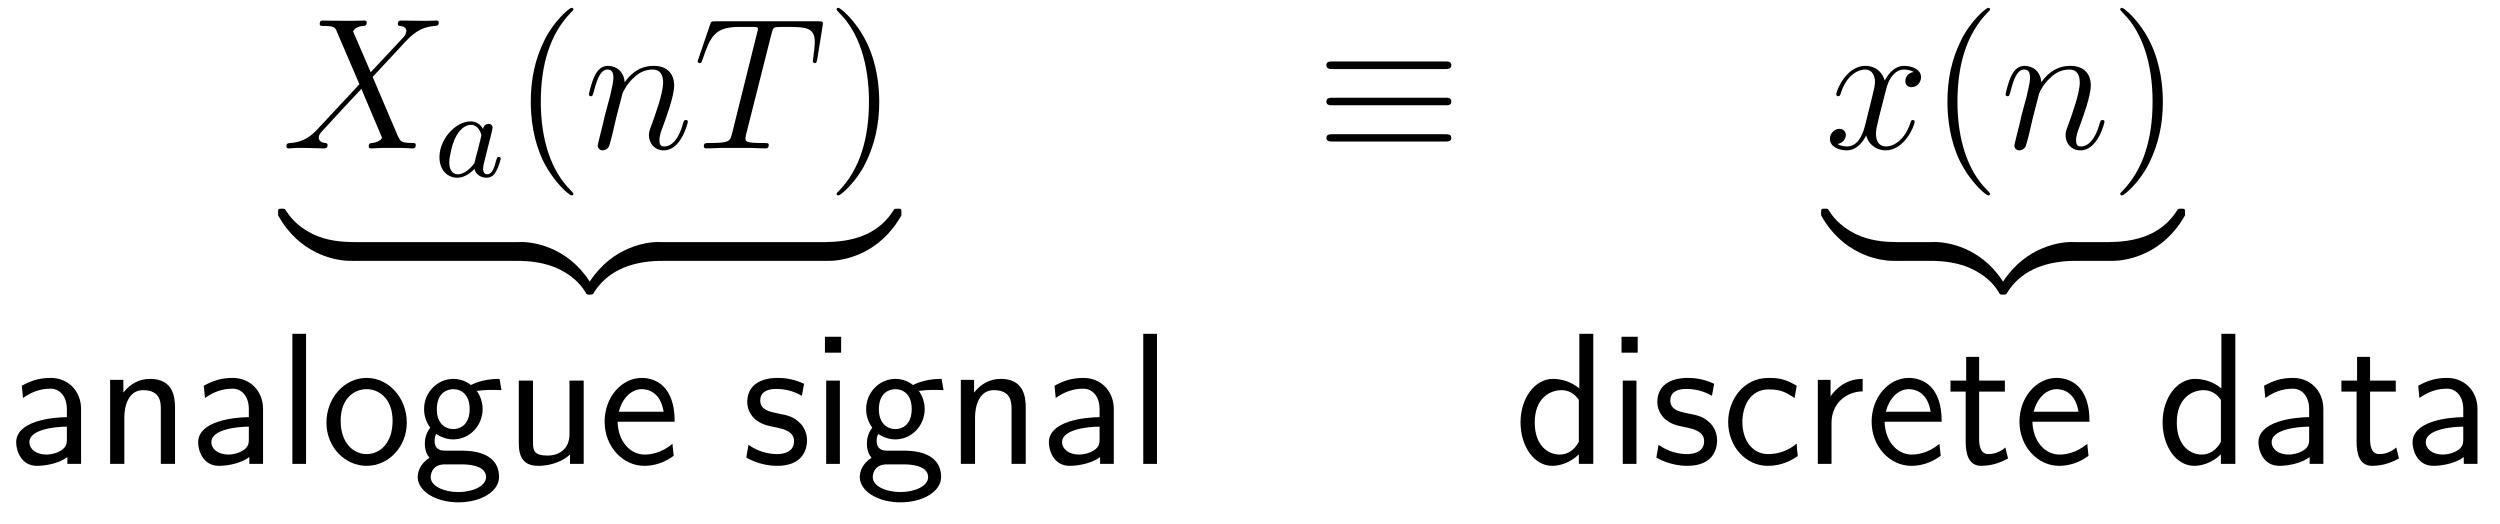
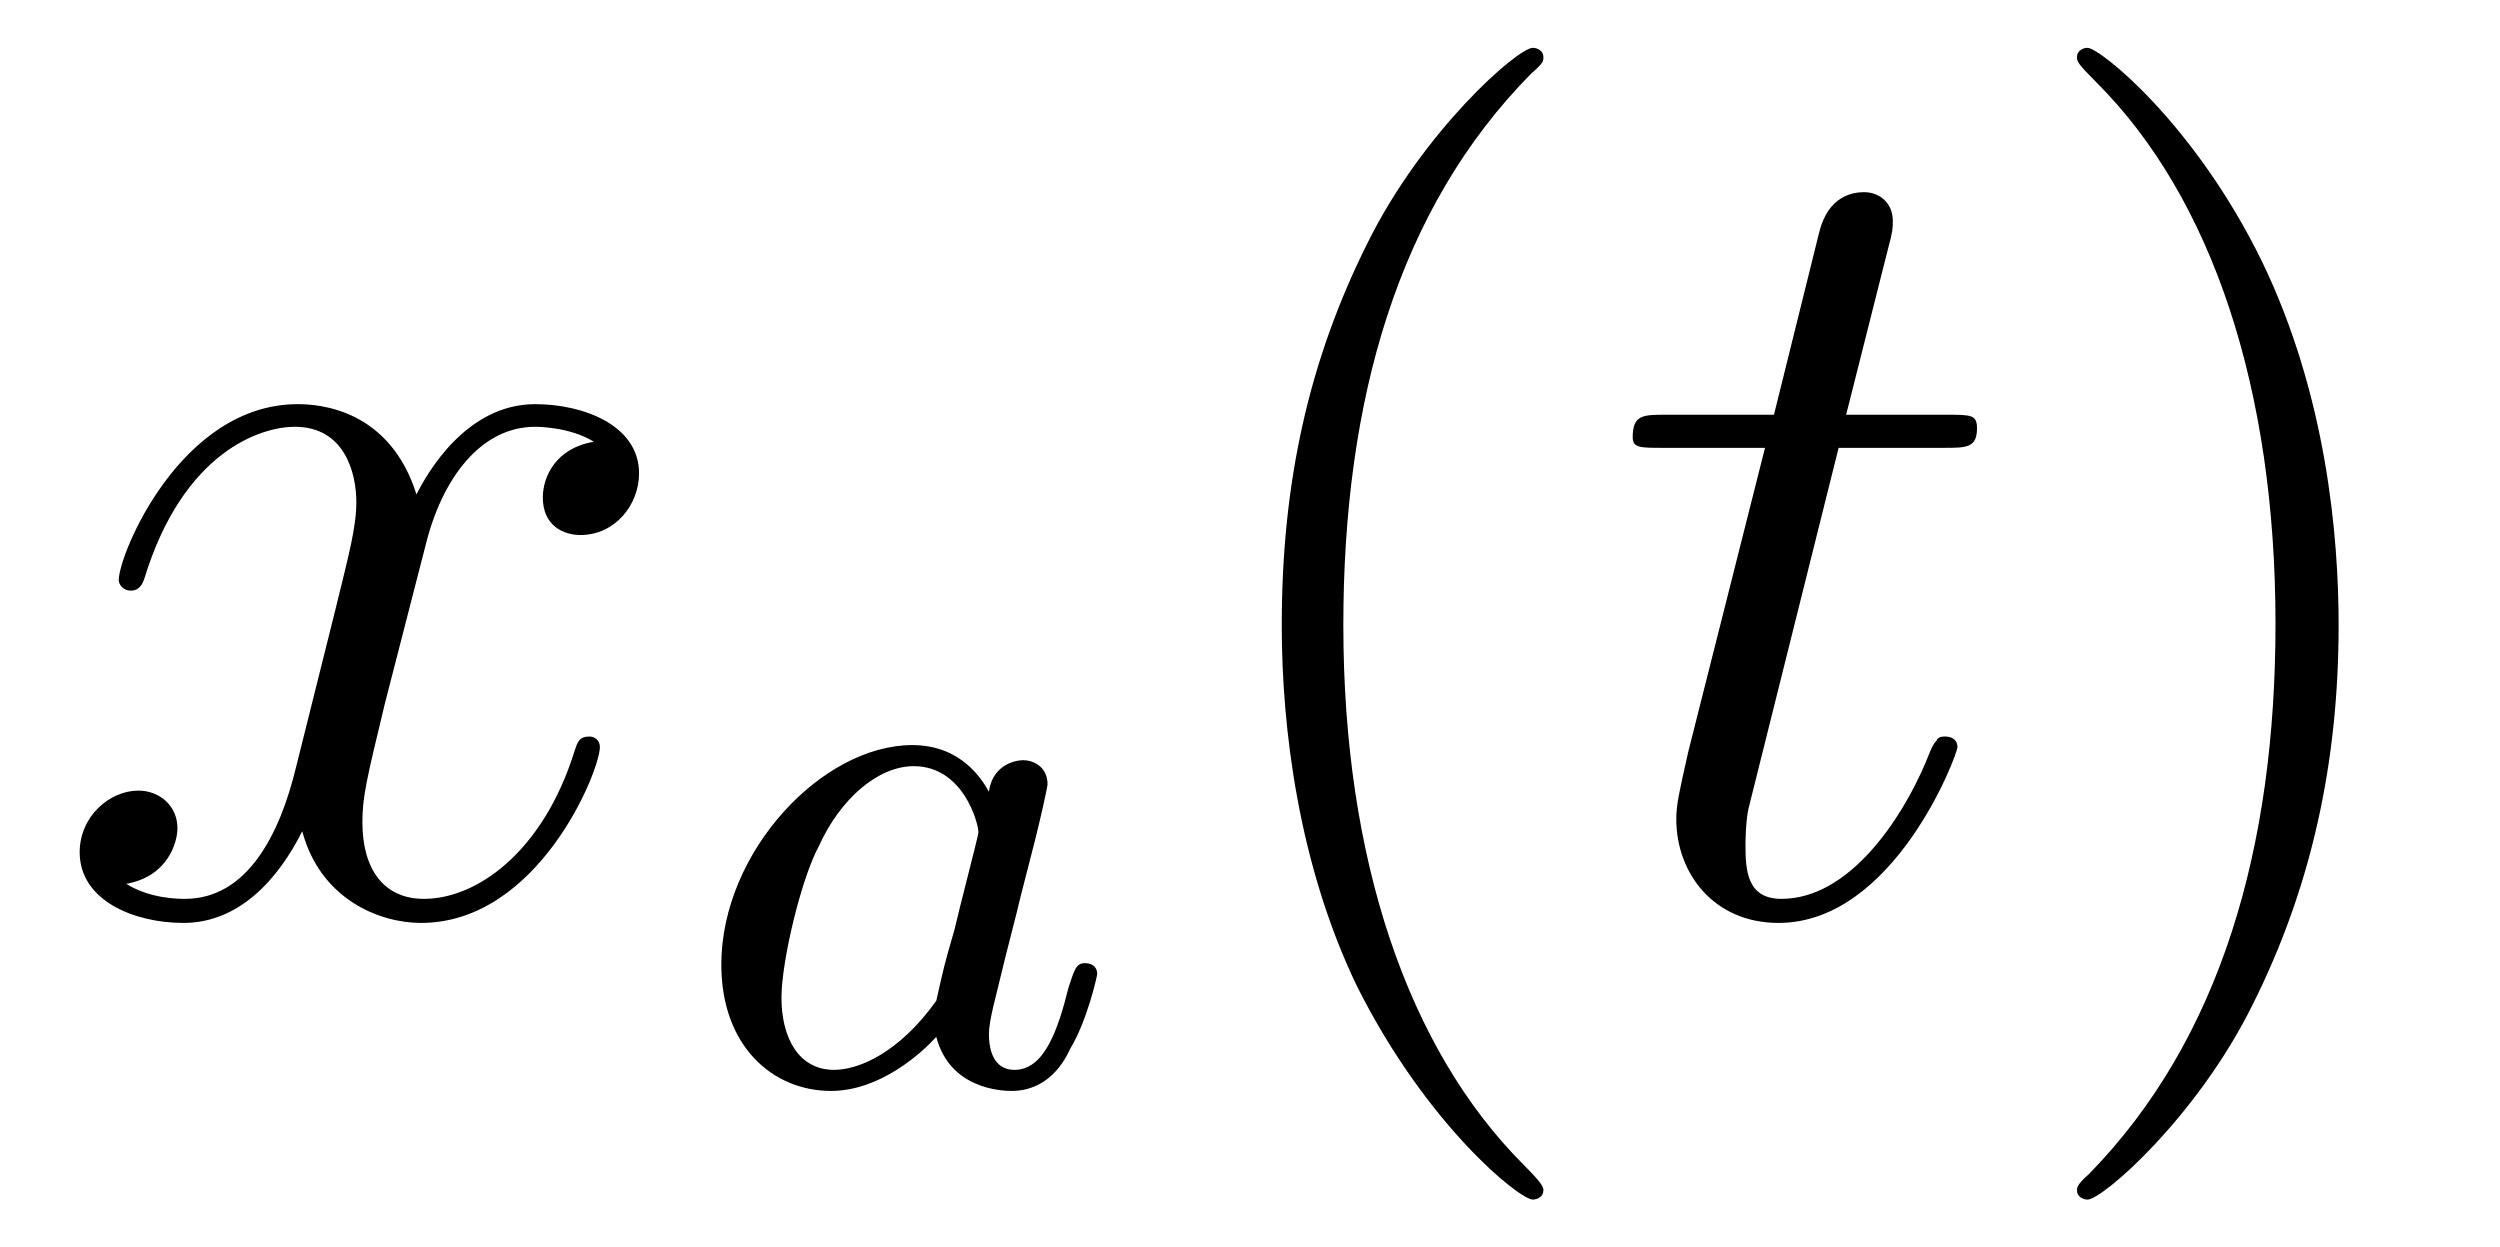
- <svg xmlns="http://www.w3.org/2000/svg" xmlns:xlink="http://www.w3.org/1999/xlink" viewBox="0 0 159.475 33.412" version="1.2">
+ <svg xmlns="http://www.w3.org/2000/svg" xmlns:xlink="http://www.w3.org/1999/xlink" viewBox="0 0 25.98 12.955" version="1.2">
  <defs>
    <g>
      <symbol overflow="visible" id="glyph0-0">
        <path style="stroke:none;" d="" />
      </symbol>
      <symbol overflow="visible" id="glyph0-1">
-         <path style="stroke:none;" d="M 5.672 -4.859 L 4.547 -7.469 C 4.703 -7.75 5.062 -7.812 5.219 -7.812 C 5.281 -7.812 5.422 -7.828 5.422 -8.031 C 5.422 -8.156 5.312 -8.156 5.234 -8.156 C 5.031 -8.156 4.797 -8.141 4.594 -8.141 L 3.891 -8.141 C 3.172 -8.141 2.641 -8.156 2.625 -8.156 C 2.531 -8.156 2.422 -8.156 2.422 -7.938 C 2.422 -7.812 2.516 -7.812 2.672 -7.812 C 3.375 -7.812 3.422 -7.703 3.531 -7.406 L 4.953 -4.094 L 2.359 -1.312 C 1.938 -0.844 1.422 -0.391 0.531 -0.344 C 0.391 -0.328 0.297 -0.328 0.297 -0.125 C 0.297 -0.078 0.312 0 0.438 0 C 0.609 0 0.781 -0.031 0.953 -0.031 L 1.516 -0.031 C 1.906 -0.031 2.312 0 2.688 0 C 2.766 0 2.922 0 2.922 -0.219 C 2.922 -0.328 2.828 -0.344 2.766 -0.344 C 2.516 -0.375 2.359 -0.5 2.359 -0.688 C 2.359 -0.891 2.516 -1.047 2.859 -1.406 L 3.922 -2.562 C 4.188 -2.828 4.812 -3.531 5.078 -3.797 L 6.328 -0.844 C 6.344 -0.828 6.391 -0.703 6.391 -0.688 C 6.391 -0.578 6.125 -0.375 5.75 -0.344 C 5.672 -0.344 5.547 -0.328 5.547 -0.125 C 5.547 0 5.672 0 5.719 0 C 5.922 0 6.172 -0.031 6.375 -0.031 L 7.688 -0.031 C 7.906 -0.031 8.125 0 8.328 0 C 8.422 0 8.547 0 8.547 -0.234 C 8.547 -0.344 8.422 -0.344 8.312 -0.344 C 7.609 -0.359 7.578 -0.422 7.375 -0.859 L 5.797 -4.562 L 7.312 -6.188 C 7.438 -6.312 7.703 -6.609 7.812 -6.734 C 8.328 -7.266 8.812 -7.75 9.781 -7.812 C 9.891 -7.828 10.016 -7.828 10.016 -8.031 C 10.016 -8.156 9.906 -8.156 9.859 -8.156 C 9.688 -8.156 9.516 -8.141 9.344 -8.141 L 8.797 -8.141 C 8.422 -8.141 8 -8.156 7.625 -8.156 C 7.547 -8.156 7.406 -8.156 7.406 -7.953 C 7.406 -7.828 7.484 -7.812 7.547 -7.812 C 7.75 -7.797 7.953 -7.703 7.953 -7.469 L 7.938 -7.453 C 7.922 -7.359 7.906 -7.25 7.766 -7.094 Z M 5.672 -4.859 " />
+         <path style="stroke:none;" d="M 5.672 -4.875 C 5.281 -4.812 5.141 -4.516 5.141 -4.297 C 5.141 -4 5.359 -3.906 5.531 -3.906 C 5.891 -3.906 6.141 -4.219 6.141 -4.547 C 6.141 -5.047 5.562 -5.266 5.062 -5.266 C 4.344 -5.266 3.938 -4.547 3.828 -4.328 C 3.547 -5.219 2.812 -5.266 2.594 -5.266 C 1.375 -5.266 0.734 -3.703 0.734 -3.438 C 0.734 -3.391 0.781 -3.328 0.859 -3.328 C 0.953 -3.328 0.984 -3.406 1 -3.453 C 1.406 -4.781 2.219 -5.031 2.562 -5.031 C 3.094 -5.031 3.203 -4.531 3.203 -4.25 C 3.203 -3.984 3.125 -3.703 2.984 -3.125 L 2.578 -1.5 C 2.406 -0.781 2.062 -0.125 1.422 -0.125 C 1.359 -0.125 1.062 -0.125 0.812 -0.281 C 1.25 -0.359 1.344 -0.719 1.344 -0.859 C 1.344 -1.094 1.156 -1.25 0.938 -1.25 C 0.641 -1.25 0.328 -0.984 0.328 -0.609 C 0.328 -0.109 0.891 0.125 1.406 0.125 C 1.984 0.125 2.391 -0.328 2.641 -0.828 C 2.828 -0.125 3.438 0.125 3.875 0.125 C 5.094 0.125 5.734 -1.453 5.734 -1.703 C 5.734 -1.766 5.688 -1.812 5.625 -1.812 C 5.516 -1.812 5.5 -1.75 5.469 -1.656 C 5.141 -0.609 4.453 -0.125 3.906 -0.125 C 3.484 -0.125 3.266 -0.438 3.266 -0.922 C 3.266 -1.188 3.312 -1.375 3.5 -2.156 L 3.922 -3.797 C 4.094 -4.5 4.5 -5.031 5.062 -5.031 C 5.078 -5.031 5.422 -5.031 5.672 -4.875 Z M 5.672 -4.875 " />
      </symbol>
      <symbol overflow="visible" id="glyph0-2">
-         <path style="stroke:none;" d="M 2.469 -3.5 C 2.484 -3.578 2.781 -4.172 3.234 -4.547 C 3.531 -4.844 3.938 -5.031 4.406 -5.031 C 4.891 -5.031 5.062 -4.672 5.062 -4.203 C 5.062 -3.516 4.562 -2.156 4.328 -1.5 C 4.219 -1.219 4.156 -1.062 4.156 -0.844 C 4.156 -0.312 4.531 0.125 5.109 0.125 C 6.219 0.125 6.641 -1.641 6.641 -1.703 C 6.641 -1.766 6.594 -1.812 6.516 -1.812 C 6.406 -1.812 6.391 -1.781 6.328 -1.578 C 6.062 -0.594 5.609 -0.125 5.141 -0.125 C 5.016 -0.125 4.828 -0.125 4.828 -0.516 C 4.828 -0.812 4.953 -1.172 5.031 -1.344 C 5.266 -2 5.766 -3.328 5.766 -4.016 C 5.766 -4.734 5.359 -5.266 4.453 -5.266 C 3.375 -5.266 2.828 -4.516 2.609 -4.219 C 2.562 -4.906 2.078 -5.266 1.547 -5.266 C 1.172 -5.266 0.906 -5.047 0.703 -4.641 C 0.484 -4.203 0.328 -3.484 0.328 -3.438 C 0.328 -3.391 0.375 -3.328 0.453 -3.328 C 0.547 -3.328 0.562 -3.344 0.641 -3.625 C 0.828 -4.344 1.047 -5.031 1.516 -5.031 C 1.797 -5.031 1.891 -4.844 1.891 -4.484 C 1.891 -4.219 1.766 -3.75 1.688 -3.375 L 1.344 -2.094 C 1.297 -1.859 1.172 -1.328 1.109 -1.109 C 1.031 -0.797 0.891 -0.234 0.891 -0.172 C 0.891 -0.016 1.031 0.125 1.203 0.125 C 1.344 0.125 1.516 0.047 1.609 -0.125 C 1.641 -0.188 1.75 -0.609 1.812 -0.844 L 2.062 -1.922 Z M 2.469 -3.5 " />
-       </symbol>
-       <symbol overflow="visible" id="glyph0-3">
-         <path style="stroke:none;" d="M 4.984 -7.297 C 5.062 -7.578 5.078 -7.688 5.266 -7.734 C 5.359 -7.75 5.75 -7.75 6 -7.75 C 7.203 -7.75 7.75 -7.703 7.75 -6.781 C 7.75 -6.594 7.703 -6.141 7.641 -5.703 L 7.625 -5.562 C 7.625 -5.516 7.672 -5.438 7.75 -5.438 C 7.859 -5.438 7.859 -5.5 7.906 -5.688 L 8.25 -7.812 C 8.266 -7.906 8.266 -7.938 8.266 -7.969 C 8.266 -8.109 8.203 -8.109 7.953 -8.109 L 1.422 -8.109 C 1.141 -8.109 1.141 -8.094 1.062 -7.875 L 0.328 -5.719 C 0.328 -5.703 0.281 -5.562 0.281 -5.562 C 0.281 -5.5 0.328 -5.438 0.406 -5.438 C 0.5 -5.438 0.531 -5.484 0.578 -5.641 C 1.078 -7.094 1.328 -7.75 2.922 -7.75 L 3.719 -7.75 C 4 -7.75 4.125 -7.75 4.125 -7.625 C 4.125 -7.594 4.125 -7.562 4.062 -7.344 L 2.469 -0.938 C 2.344 -0.469 2.312 -0.344 1.047 -0.344 C 0.75 -0.344 0.672 -0.344 0.672 -0.125 C 0.672 0 0.797 0 0.859 0 C 1.156 0 1.469 -0.031 1.766 -0.031 L 3.641 -0.031 C 3.938 -0.031 4.25 0 4.547 0 C 4.688 0 4.812 0 4.812 -0.234 C 4.812 -0.344 4.719 -0.344 4.406 -0.344 C 3.328 -0.344 3.328 -0.453 3.328 -0.641 C 3.328 -0.641 3.328 -0.734 3.375 -0.922 Z M 4.984 -7.297 " />
-       </symbol>
-       <symbol overflow="visible" id="glyph0-4">
-         <path style="stroke:none;" d="M 5.672 -4.875 C 5.281 -4.812 5.141 -4.516 5.141 -4.297 C 5.141 -4 5.359 -3.906 5.531 -3.906 C 5.891 -3.906 6.141 -4.219 6.141 -4.547 C 6.141 -5.047 5.562 -5.266 5.062 -5.266 C 4.344 -5.266 3.938 -4.547 3.828 -4.328 C 3.547 -5.219 2.812 -5.266 2.594 -5.266 C 1.375 -5.266 0.734 -3.703 0.734 -3.438 C 0.734 -3.391 0.781 -3.328 0.859 -3.328 C 0.953 -3.328 0.984 -3.406 1 -3.453 C 1.406 -4.781 2.219 -5.031 2.562 -5.031 C 3.094 -5.031 3.203 -4.531 3.203 -4.25 C 3.203 -3.984 3.125 -3.703 2.984 -3.125 L 2.578 -1.5 C 2.406 -0.781 2.062 -0.125 1.422 -0.125 C 1.359 -0.125 1.062 -0.125 0.812 -0.281 C 1.25 -0.359 1.344 -0.719 1.344 -0.859 C 1.344 -1.094 1.156 -1.25 0.938 -1.25 C 0.641 -1.25 0.328 -0.984 0.328 -0.609 C 0.328 -0.109 0.891 0.125 1.406 0.125 C 1.984 0.125 2.391 -0.328 2.641 -0.828 C 2.828 -0.125 3.438 0.125 3.875 0.125 C 5.094 0.125 5.734 -1.453 5.734 -1.703 C 5.734 -1.766 5.688 -1.812 5.625 -1.812 C 5.516 -1.812 5.5 -1.75 5.469 -1.656 C 5.141 -0.609 4.453 -0.125 3.906 -0.125 C 3.484 -0.125 3.266 -0.438 3.266 -0.922 C 3.266 -1.188 3.312 -1.375 3.5 -2.156 L 3.922 -3.797 C 4.094 -4.5 4.5 -5.031 5.062 -5.031 C 5.078 -5.031 5.422 -5.031 5.672 -4.875 Z M 5.672 -4.875 " />
+         <path style="stroke:none;" d="M 2.406 -4.812 L 3.5 -4.812 C 3.734 -4.812 3.844 -4.812 3.844 -5.016 C 3.844 -5.156 3.781 -5.156 3.531 -5.156 L 2.484 -5.156 L 2.922 -6.891 C 2.969 -7.062 2.969 -7.094 2.969 -7.172 C 2.969 -7.359 2.828 -7.469 2.672 -7.469 C 2.562 -7.469 2.297 -7.438 2.203 -7.047 L 1.734 -5.156 L 0.609 -5.156 C 0.375 -5.156 0.266 -5.156 0.266 -4.922 C 0.266 -4.812 0.344 -4.812 0.578 -4.812 L 1.641 -4.812 L 0.844 -1.656 C 0.75 -1.234 0.719 -1.109 0.719 -0.953 C 0.719 -0.391 1.109 0.125 1.781 0.125 C 2.984 0.125 3.641 -1.625 3.641 -1.703 C 3.641 -1.781 3.578 -1.812 3.516 -1.812 C 3.484 -1.812 3.438 -1.812 3.422 -1.766 C 3.406 -1.75 3.391 -1.75 3.312 -1.547 C 3.062 -0.953 2.516 -0.125 1.812 -0.125 C 1.453 -0.125 1.438 -0.422 1.438 -0.688 C 1.438 -0.688 1.438 -0.922 1.469 -1.062 Z M 2.406 -4.812 " />
      </symbol>
      <symbol overflow="visible" id="glyph1-0">
        <path style="stroke:none;" d="" />
      </symbol>
      <symbol overflow="visible" id="glyph1-1">
        <path style="stroke:none;" d="M 3.125 -3.031 C 3.047 -3.172 2.828 -3.516 2.328 -3.516 C 1.391 -3.516 0.344 -2.406 0.344 -1.234 C 0.344 -0.391 0.875 0.078 1.484 0.078 C 2 0.078 2.438 -0.328 2.578 -0.484 C 2.719 0.062 3.266 0.078 3.359 0.078 C 3.734 0.078 3.906 -0.219 3.969 -0.359 C 4.141 -0.641 4.25 -1.109 4.25 -1.141 C 4.25 -1.188 4.219 -1.25 4.125 -1.25 C 4.031 -1.25 4.016 -1.188 3.953 -1 C 3.844 -0.562 3.703 -0.141 3.391 -0.141 C 3.203 -0.141 3.125 -0.297 3.125 -0.516 C 3.125 -0.656 3.203 -0.922 3.25 -1.125 C 3.297 -1.328 3.422 -1.797 3.453 -1.938 L 3.609 -2.547 C 3.656 -2.734 3.734 -3.078 3.734 -3.109 C 3.734 -3.297 3.578 -3.359 3.484 -3.359 C 3.359 -3.359 3.156 -3.281 3.125 -3.031 Z M 2.578 -0.859 C 2.188 -0.312 1.766 -0.141 1.516 -0.141 C 1.141 -0.141 0.969 -0.484 0.969 -0.891 C 0.969 -1.266 1.172 -2.125 1.359 -2.469 C 1.578 -2.953 1.969 -3.297 2.344 -3.297 C 2.859 -3.297 3.016 -2.703 3.016 -2.609 C 3.016 -2.578 2.812 -1.797 2.766 -1.594 C 2.656 -1.219 2.656 -1.203 2.578 -0.859 Z M 2.578 -0.859 " />
      </symbol>
      <symbol overflow="visible" id="glyph2-0">
        <path style="stroke:none;" d="" />
      </symbol>
      <symbol overflow="visible" id="glyph2-1">
        <path style="stroke:none;" d="M 3.891 2.906 C 3.891 2.875 3.891 2.844 3.688 2.641 C 2.484 1.438 1.812 -0.531 1.812 -2.969 C 1.812 -5.297 2.375 -7.297 3.766 -8.703 C 3.891 -8.812 3.891 -8.828 3.891 -8.875 C 3.891 -8.938 3.828 -8.969 3.781 -8.969 C 3.625 -8.969 2.641 -8.109 2.062 -6.938 C 1.453 -5.719 1.172 -4.453 1.172 -2.969 C 1.172 -1.906 1.344 -0.484 1.953 0.781 C 2.672 2.219 3.641 3 3.781 3 C 3.828 3 3.891 2.969 3.891 2.906 Z M 3.891 2.906 " />
      </symbol>
      <symbol overflow="visible" id="glyph2-2">
        <path style="stroke:none;" d="M 3.375 -2.969 C 3.375 -3.891 3.25 -5.359 2.578 -6.75 C 1.875 -8.188 0.891 -8.969 0.766 -8.969 C 0.719 -8.969 0.656 -8.938 0.656 -8.875 C 0.656 -8.828 0.656 -8.812 0.859 -8.609 C 2.062 -7.406 2.719 -5.422 2.719 -2.984 C 2.719 -0.672 2.156 1.328 0.781 2.734 C 0.656 2.844 0.656 2.875 0.656 2.906 C 0.656 2.969 0.719 3 0.766 3 C 0.922 3 1.906 2.141 2.484 0.969 C 3.094 -0.25 3.375 -1.547 3.375 -2.969 Z M 3.375 -2.969 " />
      </symbol>
-       <symbol overflow="visible" id="glyph3-0">
-         <path style="stroke:none;" d="" />
-       </symbol>
-       <symbol overflow="visible" id="glyph3-1">
-         <path style="stroke:none;" d="M 4.578 -0.922 C 4.578 -1.141 4.578 -1.203 4.453 -1.203 C 3.844 -1.203 2.844 -1.281 1.953 -1.719 C 0.875 -2.266 0.469 -2.891 0.219 -3.281 C 0.188 -3.328 0.125 -3.328 0 -3.328 C -0.234 -3.328 -0.234 -3.312 -0.234 -3.078 L -0.234 -2.906 C 1.109 -0.469 3.359 0 4.375 0 C 4.578 0 4.578 -0.016 4.578 -0.281 Z M 4.578 -0.922 " />
-       </symbol>
-       <symbol overflow="visible" id="glyph3-2">
-         <path style="stroke:none;" d="M 4.719 1.719 C 3.375 -0.734 1.125 -1.203 0.109 -1.203 C -0.094 -1.203 -0.094 -1.188 -0.094 -0.922 L -0.094 -0.281 C -0.094 -0.047 -0.094 0 0.047 0 C 0.641 0.016 1.641 0.094 2.531 0.531 C 3.609 1.062 4.016 1.688 4.266 2.078 C 4.297 2.141 4.359 2.141 4.484 2.141 C 4.719 2.141 4.719 2.125 4.719 1.875 Z M 4.719 1.719 " />
-       </symbol>
-       <symbol overflow="visible" id="glyph3-3">
-         <path style="stroke:none;" d="M 4.578 -0.922 C 4.578 -1.188 4.578 -1.203 4.375 -1.203 C 3.359 -1.203 1.109 -0.719 -0.234 1.719 L -0.234 1.875 C -0.234 2.125 -0.234 2.141 0 2.141 C 0.188 2.141 0.203 2.125 0.25 2.047 C 1.062 0.75 2.438 0.047 4.469 0 C 4.578 0 4.578 -0.062 4.578 -0.281 Z M 4.578 -0.922 " />
-       </symbol>
-       <symbol overflow="visible" id="glyph3-4">
-         <path style="stroke:none;" d="M 4.719 -3.078 C 4.719 -3.312 4.719 -3.328 4.484 -3.328 C 4.297 -3.328 4.281 -3.312 4.234 -3.25 C 3.422 -1.938 2.047 -1.234 0.016 -1.203 C -0.094 -1.203 -0.094 -1.125 -0.094 -0.922 L -0.094 -0.281 C -0.094 -0.016 -0.094 0 0.109 0 C 1.125 0 3.375 -0.484 4.719 -2.906 Z M 4.719 -3.078 " />
-       </symbol>
-       <symbol overflow="visible" id="glyph4-0">
-         <path style="stroke:none;" d="" />
-       </symbol>
-       <symbol overflow="visible" id="glyph4-1">
-         <path style="stroke:none;" d="M 4.672 -3.5 C 4.672 -4.656 3.844 -5.484 2.734 -5.484 C 2.016 -5.484 1.484 -5.312 0.891 -4.984 L 0.969 -4.203 C 1.5 -4.578 2.047 -4.797 2.734 -4.797 C 3.281 -4.797 3.766 -4.344 3.766 -3.484 L 3.766 -2.984 C 3.234 -2.969 2.516 -2.922 1.797 -2.688 C 0.984 -2.422 0.531 -1.969 0.531 -1.375 C 0.531 -0.844 0.844 0.125 1.859 0.125 C 2.516 0.125 3.344 -0.078 3.797 -0.438 L 3.797 0 L 4.672 0 Z M 3.766 -1.609 C 3.766 -1.359 3.766 -1.078 3.375 -0.844 C 3.047 -0.641 2.641 -0.594 2.469 -0.594 C 1.812 -0.594 1.375 -0.938 1.375 -1.391 C 1.375 -2.203 3.031 -2.375 3.766 -2.375 Z M 3.766 -1.609 " />
-       </symbol>
-       <symbol overflow="visible" id="glyph4-2">
-         <path style="stroke:none;" d="M 5.062 -3.594 C 5.062 -4.328 4.906 -5.422 3.469 -5.422 C 2.797 -5.422 2.219 -5.125 1.766 -4.547 L 1.766 -5.359 L 0.922 -5.359 L 0.922 0 L 1.828 0 L 1.828 -2.969 C 1.828 -3.719 2.109 -4.703 3.016 -4.703 C 4.125 -4.703 4.156 -3.938 4.156 -3.516 L 4.156 0 L 5.062 0 Z M 5.062 -3.594 " />
-       </symbol>
-       <symbol overflow="visible" id="glyph4-3">
-         <path style="stroke:none;" d="M 1.812 -8.297 L 0.938 -8.297 L 0.938 0 L 1.812 0 Z M 1.812 -8.297 " />
-       </symbol>
-       <symbol overflow="visible" id="glyph4-4">
-         <path style="stroke:none;" d="M 5.484 -2.625 C 5.484 -4.25 4.297 -5.484 2.922 -5.484 C 1.516 -5.484 0.359 -4.219 0.359 -2.625 C 0.359 -1.062 1.547 0.125 2.922 0.125 C 4.328 0.125 5.484 -1.094 5.484 -2.625 Z M 2.922 -0.625 C 2.062 -0.625 1.266 -1.344 1.266 -2.75 C 1.266 -4.203 2.156 -4.766 2.922 -4.766 C 3.734 -4.766 4.578 -4.141 4.578 -2.75 C 4.578 -1.281 3.734 -0.625 2.922 -0.625 Z M 2.922 -0.625 " />
-       </symbol>
-       <symbol overflow="visible" id="glyph4-5">
-         <path style="stroke:none;" d="M 4.078 -4.703 C 4.078 -4.703 4.094 -4.688 4.109 -4.656 C 4.359 -4.688 4.625 -4.719 5.062 -4.719 C 5.109 -4.719 5.375 -4.719 5.672 -4.703 L 5.547 -5.422 C 5.312 -5.422 4.5 -5.422 3.719 -5.031 C 3.328 -5.359 2.844 -5.422 2.609 -5.422 C 1.562 -5.422 0.734 -4.547 0.734 -3.5 C 0.734 -3.078 0.859 -2.672 1.125 -2.312 C 0.844 -1.938 0.781 -1.578 0.781 -1.297 C 0.781 -0.844 0.938 -0.547 1.078 -0.391 C 0.469 0 0.328 0.516 0.328 0.844 C 0.328 1.719 1.453 2.453 2.922 2.453 C 4.375 2.453 5.516 1.75 5.516 0.844 C 5.516 -0.844 3.578 -0.844 3.094 -0.844 L 2.078 -0.844 C 1.906 -0.844 1.406 -0.844 1.406 -1.469 C 1.406 -1.734 1.453 -1.812 1.516 -1.906 C 1.719 -1.766 2.109 -1.562 2.594 -1.562 C 3.625 -1.562 4.469 -2.422 4.469 -3.5 C 4.469 -3.938 4.312 -4.375 4.062 -4.703 Z M 2.609 -2.219 C 2.078 -2.219 1.547 -2.578 1.547 -3.484 C 1.547 -4.547 2.219 -4.766 2.594 -4.766 C 3.125 -4.766 3.641 -4.406 3.641 -3.5 C 3.641 -2.438 2.969 -2.219 2.609 -2.219 Z M 3.109 0.031 C 3.375 0.031 4.688 0.031 4.688 0.844 C 4.688 1.406 3.859 1.797 2.922 1.797 C 2 1.797 1.156 1.422 1.156 0.844 C 1.156 0.797 1.156 0.031 2.062 0.031 Z M 3.109 0.031 " />
-       </symbol>
-       <symbol overflow="visible" id="glyph4-6">
-         <path style="stroke:none;" d="M 5.062 -5.312 L 4.156 -5.312 L 4.156 -1.891 C 4.156 -0.984 3.531 -0.531 2.75 -0.531 C 1.906 -0.531 1.828 -0.844 1.828 -1.375 L 1.828 -5.312 L 0.922 -5.312 L 0.922 -1.328 C 0.922 -0.469 1.188 0.125 2.172 0.125 C 2.516 0.125 3.453 0.062 4.188 -0.594 L 4.188 0 L 5.062 0 Z M 5.062 -5.312 " />
-       </symbol>
-       <symbol overflow="visible" id="glyph4-7">
-         <path style="stroke:none;" d="M 4.859 -2.688 C 4.859 -3.203 4.812 -3.938 4.438 -4.562 C 3.938 -5.391 3.109 -5.484 2.766 -5.484 C 1.469 -5.484 0.391 -4.25 0.391 -2.688 C 0.391 -1.109 1.547 0.125 2.922 0.125 C 3.484 0.125 4.141 -0.031 4.797 -0.516 C 4.797 -0.562 4.75 -0.938 4.75 -0.953 C 4.75 -0.969 4.719 -1.234 4.719 -1.281 C 4.016 -0.688 3.312 -0.594 2.953 -0.594 C 2.031 -0.594 1.25 -1.422 1.219 -2.688 Z M 1.297 -3.328 C 1.5 -4.141 2.062 -4.766 2.766 -4.766 C 3.125 -4.766 3.953 -4.609 4.156 -3.328 Z M 1.297 -3.328 " />
-       </symbol>
-       <symbol overflow="visible" id="glyph4-8">
-         <path style="stroke:none;" d="M 4.016 -5.109 C 3.25 -5.469 2.609 -5.484 2.328 -5.484 C 2.062 -5.484 0.391 -5.484 0.391 -3.938 C 0.391 -3.406 0.688 -3.047 0.859 -2.875 C 1.297 -2.516 1.594 -2.453 2.297 -2.312 C 2.688 -2.219 3.375 -2.078 3.375 -1.453 C 3.375 -0.625 2.453 -0.625 2.281 -0.625 C 1.812 -0.625 1.109 -0.75 0.469 -1.219 L 0.328 -0.406 C 0.375 -0.375 1.188 0.125 2.297 0.125 C 3.844 0.125 4.203 -0.812 4.203 -1.516 C 4.203 -2.125 3.844 -2.516 3.797 -2.562 C 3.344 -3.031 2.984 -3.094 2.266 -3.234 C 1.828 -3.328 1.219 -3.438 1.219 -4.047 C 1.219 -4.781 2.062 -4.781 2.219 -4.781 C 2.844 -4.781 3.344 -4.641 3.875 -4.344 Z M 4.016 -5.109 " />
-       </symbol>
-       <symbol overflow="visible" id="glyph4-9">
-         <path style="stroke:none;" d="M 1.891 -8.109 L 0.859 -8.109 L 0.859 -7.094 L 1.891 -7.094 Z M 1.812 -5.312 L 0.938 -5.312 L 0.938 0 L 1.812 0 Z M 1.812 -5.312 " />
-       </symbol>
-       <symbol overflow="visible" id="glyph4-10">
-         <path style="stroke:none;" d="M 5.062 -8.297 L 4.172 -8.297 L 4.172 -4.812 C 3.625 -5.266 3 -5.422 2.484 -5.422 C 1.344 -5.422 0.422 -4.203 0.422 -2.656 C 0.422 -1.109 1.297 0.125 2.438 0.125 C 2.875 0.125 3.547 -0.031 4.141 -0.609 L 4.141 0 L 5.062 0 Z M 4.141 -1.406 C 3.859 -0.891 3.438 -0.594 2.922 -0.594 C 2.188 -0.594 1.328 -1.156 1.328 -2.641 C 1.328 -4.234 2.344 -4.703 3.031 -4.703 C 3.5 -4.703 3.891 -4.469 4.141 -4.078 Z M 4.141 -1.406 " />
-       </symbol>
-       <symbol overflow="visible" id="glyph4-11">
-         <path style="stroke:none;" d="M 4.797 -1.297 C 4.25 -0.844 3.641 -0.625 2.969 -0.625 C 1.969 -0.625 1.328 -1.5 1.328 -2.672 C 1.328 -3.656 1.812 -4.75 3 -4.75 C 3.797 -4.75 4.141 -4.547 4.656 -4.203 L 4.797 -4.984 C 4.094 -5.391 3.703 -5.484 3 -5.484 C 1.344 -5.484 0.422 -4.031 0.422 -2.672 C 0.422 -1.141 1.516 0.125 2.953 0.125 C 3.531 0.125 4.203 -0.031 4.859 -0.5 C 4.859 -0.531 4.828 -0.906 4.812 -0.953 Z M 4.797 -1.297 " />
-       </symbol>
-       <symbol overflow="visible" id="glyph4-12">
-         <path style="stroke:none;" d="M 1.812 -2.625 C 1.812 -3.828 2.719 -4.609 3.797 -4.625 L 3.797 -5.422 C 2.719 -5.422 2.078 -4.781 1.75 -4.312 L 1.75 -5.359 L 0.938 -5.359 L 0.938 0 L 1.812 0 Z M 1.812 -2.625 " />
-       </symbol>
-       <symbol overflow="visible" id="glyph4-13">
-         <path style="stroke:none;" d="M 2.047 -4.609 L 3.688 -4.609 L 3.688 -5.312 L 2.047 -5.312 L 2.047 -6.828 L 1.219 -6.828 L 1.219 -5.312 L 0.219 -5.312 L 0.219 -4.609 L 1.188 -4.609 L 1.188 -1.406 C 1.188 -0.703 1.344 0.125 2.172 0.125 C 2.969 0.125 3.531 -0.156 3.891 -0.344 L 3.719 -1.047 C 3.297 -0.672 2.859 -0.625 2.641 -0.625 C 2.109 -0.625 2.047 -1.188 2.047 -1.609 Z M 2.047 -4.609 " />
-       </symbol>
-       <symbol overflow="visible" id="glyph5-0">
-         <path style="stroke:none;" d="" />
-       </symbol>
-       <symbol overflow="visible" id="glyph5-1">
-         <path style="stroke:none;" d="M 8.203 -5.062 C 8.406 -5.062 8.625 -5.062 8.625 -5.312 C 8.625 -5.547 8.422 -5.547 8.219 -5.547 L 1.078 -5.547 C 0.875 -5.547 0.656 -5.547 0.656 -5.312 C 0.656 -5.062 0.891 -5.062 1.094 -5.062 Z M 8.219 -0.438 C 8.422 -0.438 8.625 -0.438 8.625 -0.672 C 8.625 -0.906 8.406 -0.906 8.203 -0.906 L 1.094 -0.906 C 0.891 -0.906 0.656 -0.906 0.656 -0.672 C 0.656 -0.438 0.875 -0.438 1.078 -0.438 Z M 8.219 -2.75 C 8.422 -2.75 8.625 -2.75 8.625 -2.984 C 8.625 -3.234 8.422 -3.234 8.219 -3.234 L 1.078 -3.234 C 0.875 -3.234 0.656 -3.234 0.656 -2.984 C 0.656 -2.75 0.875 -2.75 1.078 -2.75 Z M 8.219 -2.75 " />
-       </symbol>
    </g>
+     <clipPath id="clip1">
+       <path d="M 13 0 L 17 0 L 17 12.953 L 13 12.953 Z M 13 0 " />
+     </clipPath>
+     <clipPath id="clip2">
+       <path d="M 21 0 L 25 0 L 25 12.953 L 21 12.953 Z M 21 0 " />
+     </clipPath>
  </defs>
  <g id="surface1">
    <g style="fill:rgb(0%,0%,0%);fill-opacity:1;">
-       <use xlink:href="#glyph0-1" x="17.974" y="9.467" />
+       <use xlink:href="#glyph0-1" x="0.5" y="9.466" />
    </g>
    <g style="fill:rgb(0%,0%,0%);fill-opacity:1;">
-       <use xlink:href="#glyph1-1" x="27.689" y="11.26" />
+       <use xlink:href="#glyph1-1" x="7.152" y="11.259" />
+     </g>
+     <g clip-path="url(#clip1)" clip-rule="nonzero">
+       <g style="fill:rgb(0%,0%,0%);fill-opacity:1;">
+         <use xlink:href="#glyph2-1" x="12.148" y="9.466" />
+       </g>
    </g>
    <g style="fill:rgb(0%,0%,0%);fill-opacity:1;">
-       <use xlink:href="#glyph2-1" x="32.686" y="9.467" />
+       <use xlink:href="#glyph0-2" x="16.701" y="9.466" />
    </g>
-     <g style="fill:rgb(0%,0%,0%);fill-opacity:1;">
-       <use xlink:href="#glyph0-2" x="37.238" y="9.467" />
-       <use xlink:href="#glyph0-3" x="44.226" y="9.467" />
-     </g>
-     <g style="fill:rgb(0%,0%,0%);fill-opacity:1;">
-       <use xlink:href="#glyph2-2" x="52.712" y="9.467" />
-     </g>
-     <g style="fill:rgb(0%,0%,0%);fill-opacity:1;">
-       <use xlink:href="#glyph3-1" x="17.974" y="16.64" />
-     </g>
-     <path style=" stroke:none;fill-rule:nonzero;fill:rgb(0%,0%,0%);fill-opacity:1;" d="M 22.457 16.641 L 33.137 16.641 L 33.137 15.445 L 22.457 15.445 Z M 22.457 16.641 " />
-     <g style="fill:rgb(0%,0%,0%);fill-opacity:1;">
-       <use xlink:href="#glyph3-2" x="33.136" y="16.64" />
-       <use xlink:href="#glyph3-3" x="37.619" y="16.64" />
-     </g>
-     <path style=" stroke:none;fill-rule:nonzero;fill:rgb(0%,0%,0%);fill-opacity:1;" d="M 42.102 16.641 L 52.781 16.641 L 52.781 15.445 L 42.102 15.445 Z M 42.102 16.641 " />
-     <g style="fill:rgb(0%,0%,0%);fill-opacity:1;">
-       <use xlink:href="#glyph3-4" x="52.781" y="16.64" />
-     </g>
-     <g style="fill:rgb(0%,0%,0%);fill-opacity:1;">
-       <use xlink:href="#glyph4-1" x="0.5" y="29.591" />
-       <use xlink:href="#glyph4-2" x="6.103" y="29.591" />
-       <use xlink:href="#glyph4-1" x="12.108" y="29.591" />
-       <use xlink:href="#glyph4-3" x="17.712" y="29.591" />
-       <use xlink:href="#glyph4-4" x="20.465" y="29.591" />
-       <use xlink:href="#glyph4-5" x="26.318" y="29.591" />
-       <use xlink:href="#glyph4-6" x="32.172" y="29.591" />
-       <use xlink:href="#glyph4-7" x="38.177" y="29.591" />
-     </g>
-     <g style="fill:rgb(0%,0%,0%);fill-opacity:1;">
-       <use xlink:href="#glyph4-8" x="47.277" y="29.591" />
-       <use xlink:href="#glyph4-9" x="51.764" y="29.591" />
-       <use xlink:href="#glyph4-5" x="54.517" y="29.591" />
-       <use xlink:href="#glyph4-2" x="60.37" y="29.591" />
-       <use xlink:href="#glyph4-1" x="66.376" y="29.591" />
-     </g>
-     <g style="fill:rgb(0%,0%,0%);fill-opacity:1;">
-       <use xlink:href="#glyph4-3" x="71.991" y="29.591" />
-     </g>
-     <g style="fill:rgb(0%,0%,0%);fill-opacity:1;">
-       <use xlink:href="#glyph5-1" x="83.954" y="9.467" />
-     </g>
-     <g style="fill:rgb(0%,0%,0%);fill-opacity:1;">
-       <use xlink:href="#glyph0-4" x="116.402" y="9.467" />
-     </g>
-     <g style="fill:rgb(0%,0%,0%);fill-opacity:1;">
-       <use xlink:href="#glyph2-1" x="123.054" y="9.467" />
-     </g>
-     <g style="fill:rgb(0%,0%,0%);fill-opacity:1;">
-       <use xlink:href="#glyph0-2" x="127.606" y="9.467" />
-     </g>
-     <g style="fill:rgb(0%,0%,0%);fill-opacity:1;">
-       <use xlink:href="#glyph2-2" x="134.594" y="9.467" />
-     </g>
-     <g style="fill:rgb(0%,0%,0%);fill-opacity:1;">
-       <use xlink:href="#glyph3-1" x="116.402" y="16.64" />
-     </g>
-     <path style=" stroke:none;fill-rule:nonzero;fill:rgb(0%,0%,0%);fill-opacity:1;" d="M 120.887 16.641 L 123.289 16.641 L 123.289 15.445 L 120.887 15.445 Z M 120.887 16.641 " />
-     <g style="fill:rgb(0%,0%,0%);fill-opacity:1;">
-       <use xlink:href="#glyph3-2" x="123.291" y="16.64" />
-       <use xlink:href="#glyph3-3" x="127.774" y="16.64" />
-     </g>
-     <path style=" stroke:none;fill-rule:nonzero;fill:rgb(0%,0%,0%);fill-opacity:1;" d="M 132.258 16.641 L 134.664 16.641 L 134.664 15.445 L 132.258 15.445 Z M 132.258 16.641 " />
-     <g style="fill:rgb(0%,0%,0%);fill-opacity:1;">
-       <use xlink:href="#glyph3-4" x="134.663" y="16.64" />
-     </g>
-     <g style="fill:rgb(0%,0%,0%);fill-opacity:1;">
-       <use xlink:href="#glyph4-10" x="96.573" y="29.591" />
-       <use xlink:href="#glyph4-9" x="102.578" y="29.591" />
-       <use xlink:href="#glyph4-8" x="105.331" y="29.591" />
-       <use xlink:href="#glyph4-11" x="109.818" y="29.591" />
-       <use xlink:href="#glyph4-12" x="115.021" y="29.591" />
-       <use xlink:href="#glyph4-7" x="119" y="29.591" />
-       <use xlink:href="#glyph4-13" x="124.203" y="29.591" />
-       <use xlink:href="#glyph4-7" x="128.43" y="29.591" />
-     </g>
-     <g style="fill:rgb(0%,0%,0%);fill-opacity:1;">
-       <use xlink:href="#glyph4-10" x="137.53" y="29.591" />
-       <use xlink:href="#glyph4-1" x="143.535" y="29.591" />
-       <use xlink:href="#glyph4-13" x="149.139" y="29.591" />
-       <use xlink:href="#glyph4-1" x="153.366" y="29.591" />
+     <g clip-path="url(#clip2)" clip-rule="nonzero">
+       <g style="fill:rgb(0%,0%,0%);fill-opacity:1;">
+         <use xlink:href="#glyph2-2" x="20.928" y="9.466" />
+       </g>
    </g>
  </g>
</svg>
